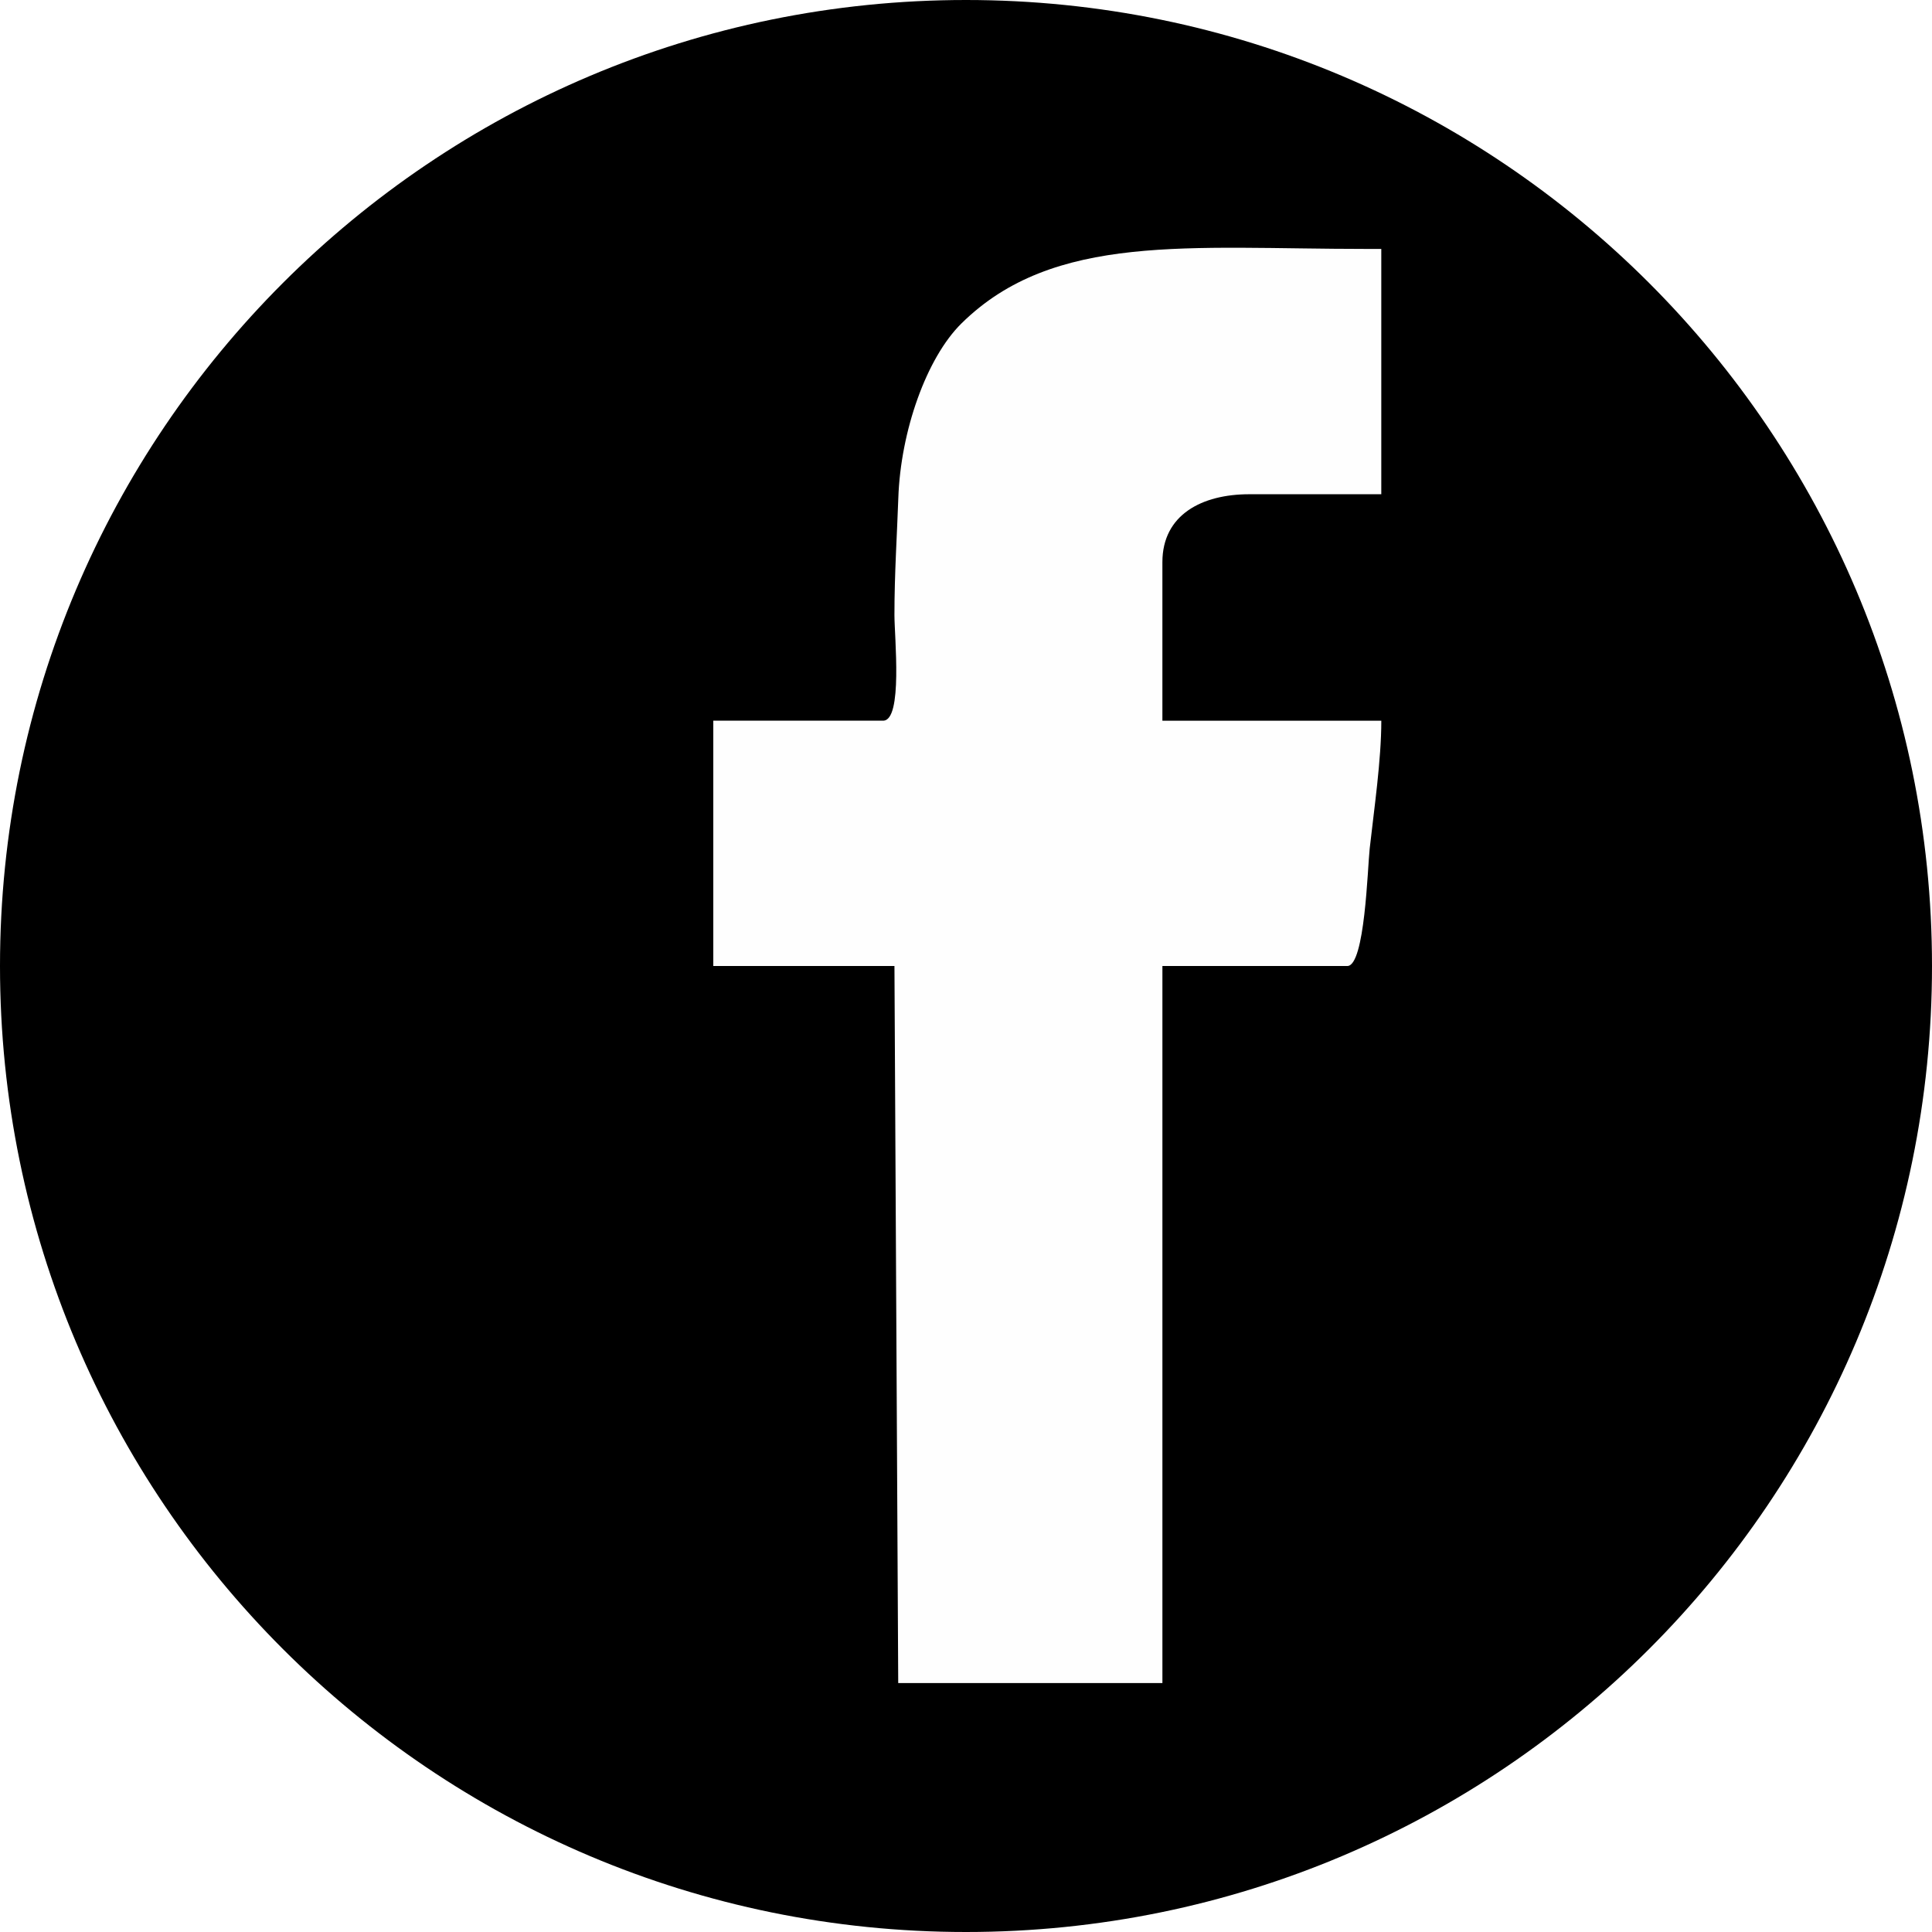
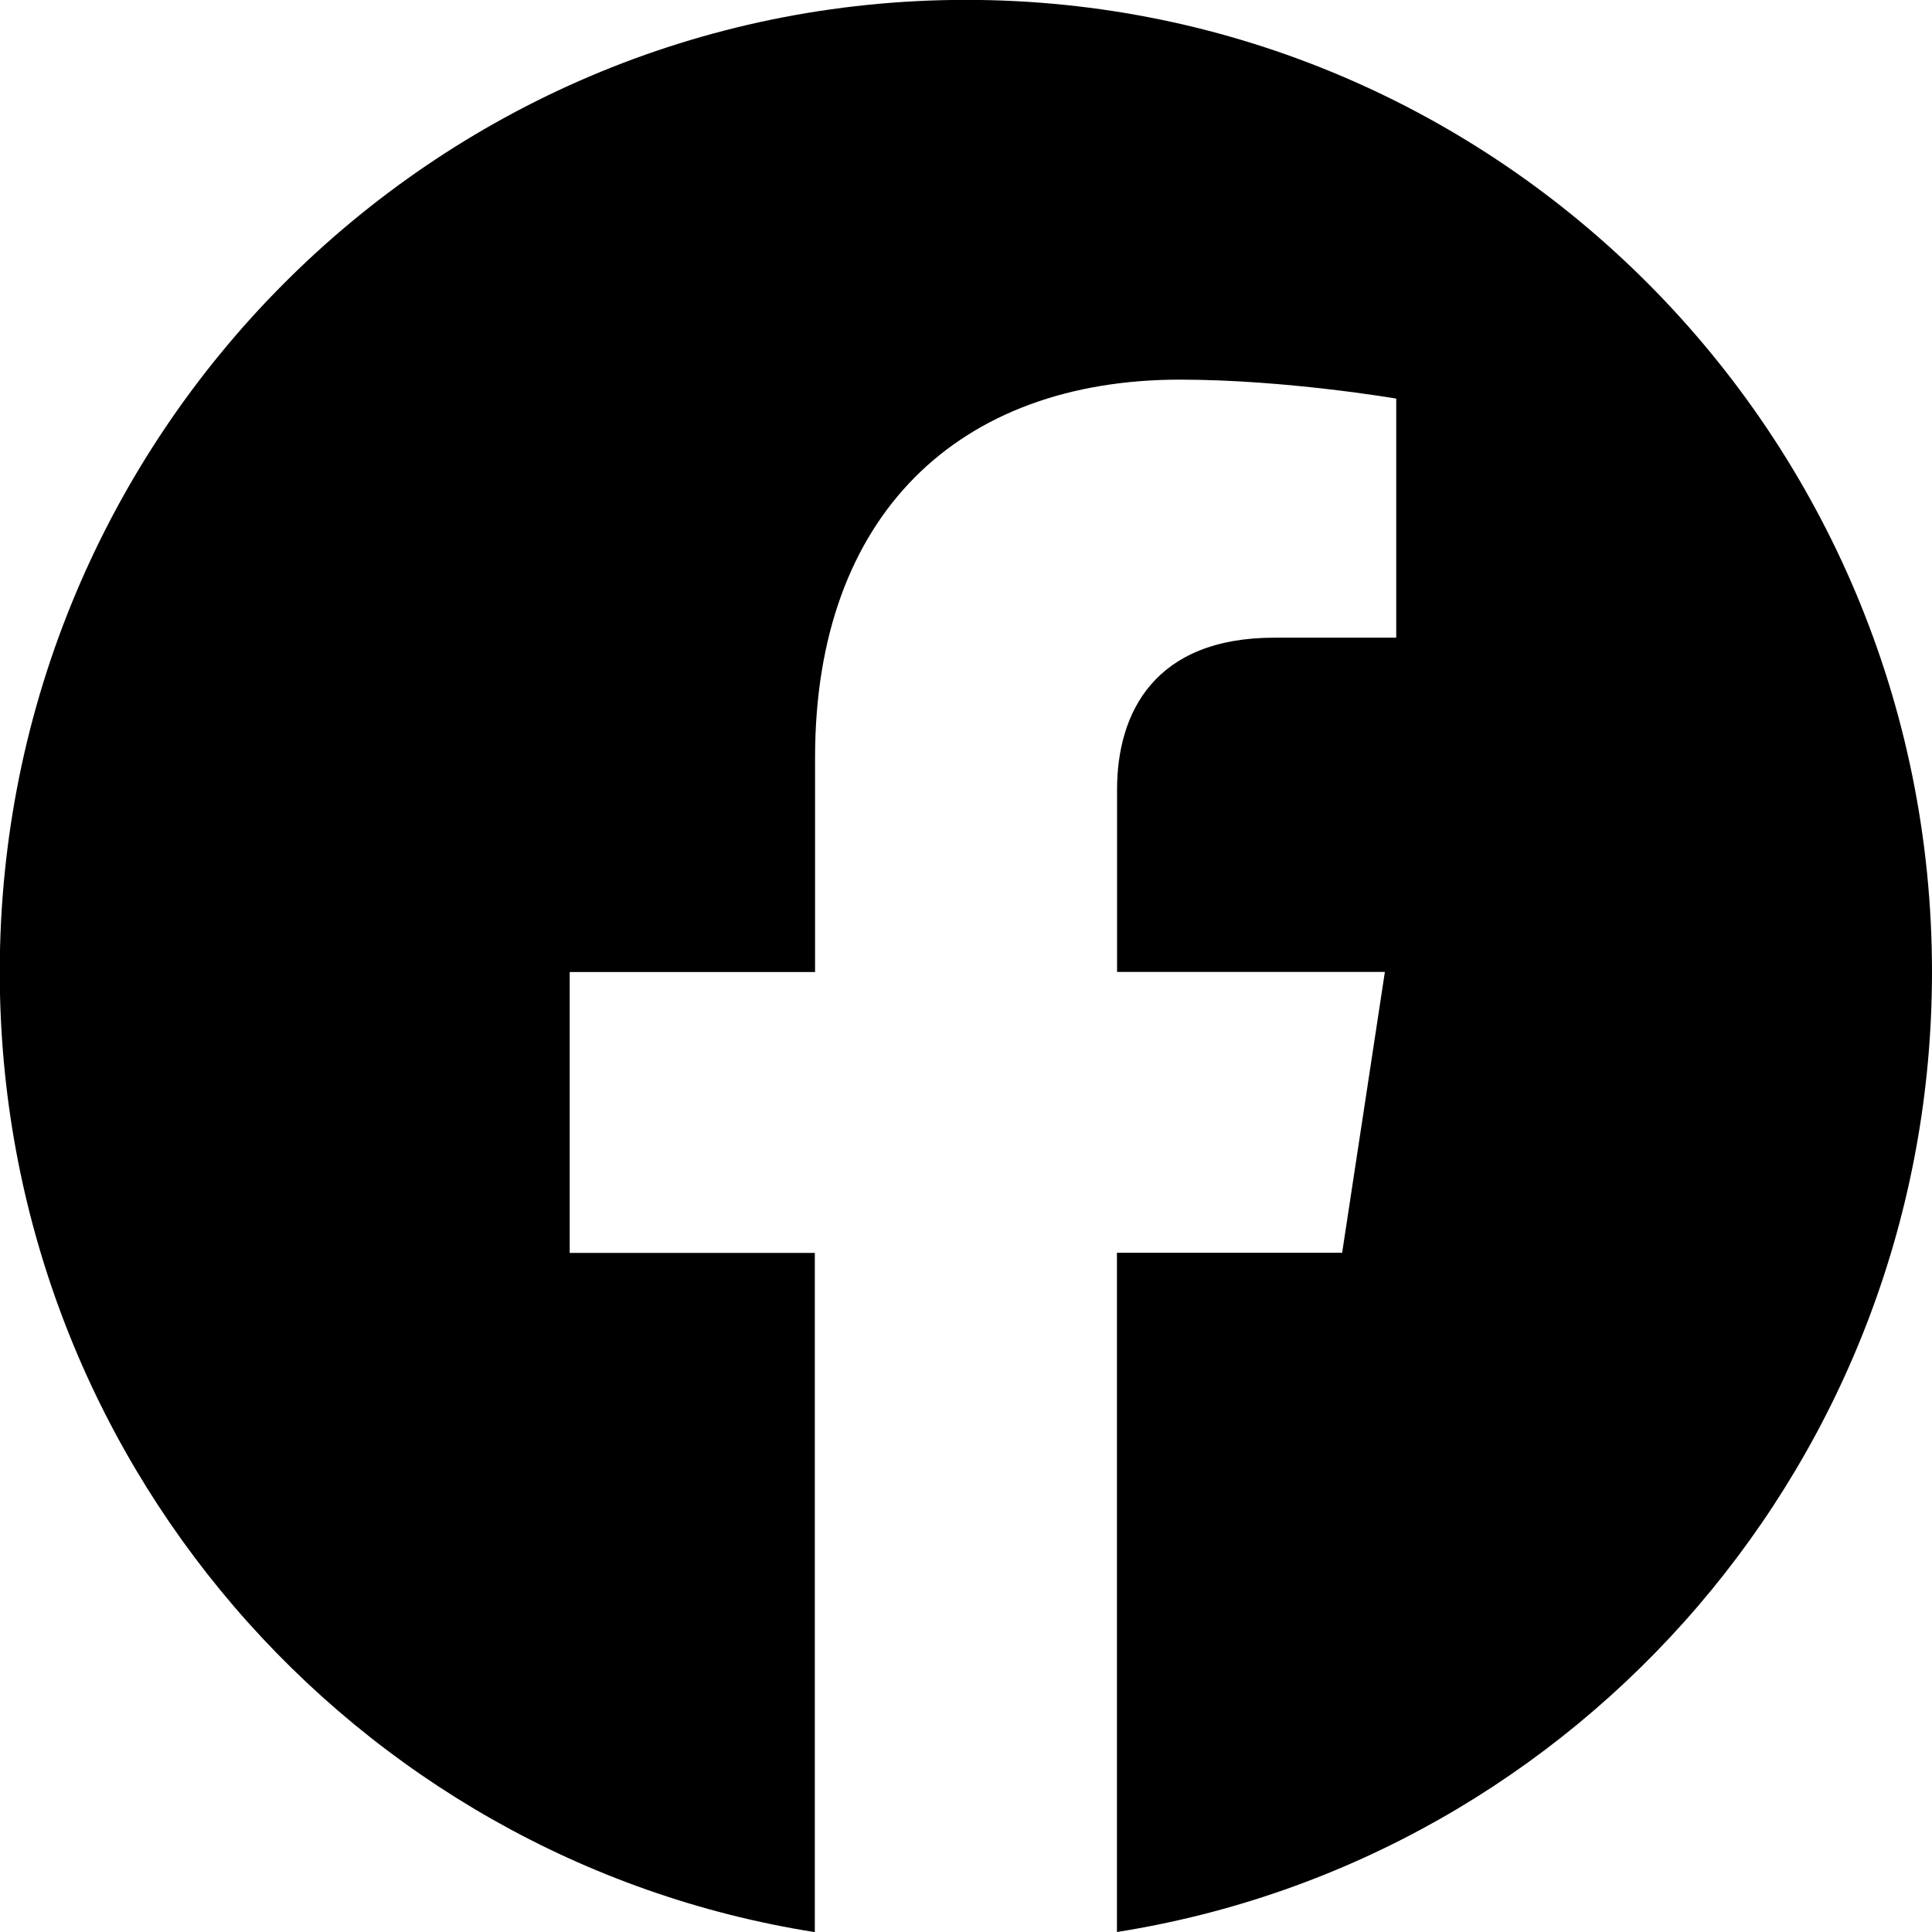
- <svg xmlns="http://www.w3.org/2000/svg" viewBox="0 0 144 144" id="svg7" height="144" width="144" version="1.1">
-   <defs id="defs11" />
-   <g transform="translate(-24,-24)" id="Layer1000">
-     <path id="path2" style="fill:#000000;fill-rule:evenodd" d="M 96,24 A 72,72 0 0 1 168,96 72,72 0 1 1 96,24 Z" />
-     <path id="path4" style="fill:#fefefe;fill-rule:evenodd" d="m 90.948,149.446 h 19.691 V 96 h 13.784 c 1.312,0 1.508,-7.333 1.665,-8.743 0.327,-2.936 0.867,-6.602 0.867,-9.541 H 110.638 V 65.901 c 0,-3.544 2.96,-5.063 6.47,-5.063 h 9.845 V 42.554 h -1.125 c -13.184,0 -23.283,-1.242 -30.169,5.555 -2.605,2.571 -4.534,8.023 -4.704,13.018 -0.089,2.616 -0.289,5.62 -0.289,8.712 0,1.636 0.638,7.876 -0.844,7.876 H 77.165 V 96 h 13.502 z" />
-   </g>
+ <svg xmlns="http://www.w3.org/2000/svg" width="16" height="16" viewBox="0 0 16 16">
+   <path d="M16 8.049c0-4.446-3.582-8.05-8-8.05C3.58 0-.002 3.603-.002 8.05c0 4.017 2.926 7.347 6.75 7.951v-5.625h-2.03V8.05H6.75V6.275c0-2.017 1.195-3.131 3.022-3.131.876 0 1.791.157 1.791.157v1.98h-1.009c-.993 0-1.303.621-1.303 1.258v1.51h2.218l-.354 2.326H9.25V16c3.824-.604 6.75-3.934 6.75-7.951z" />
</svg>
